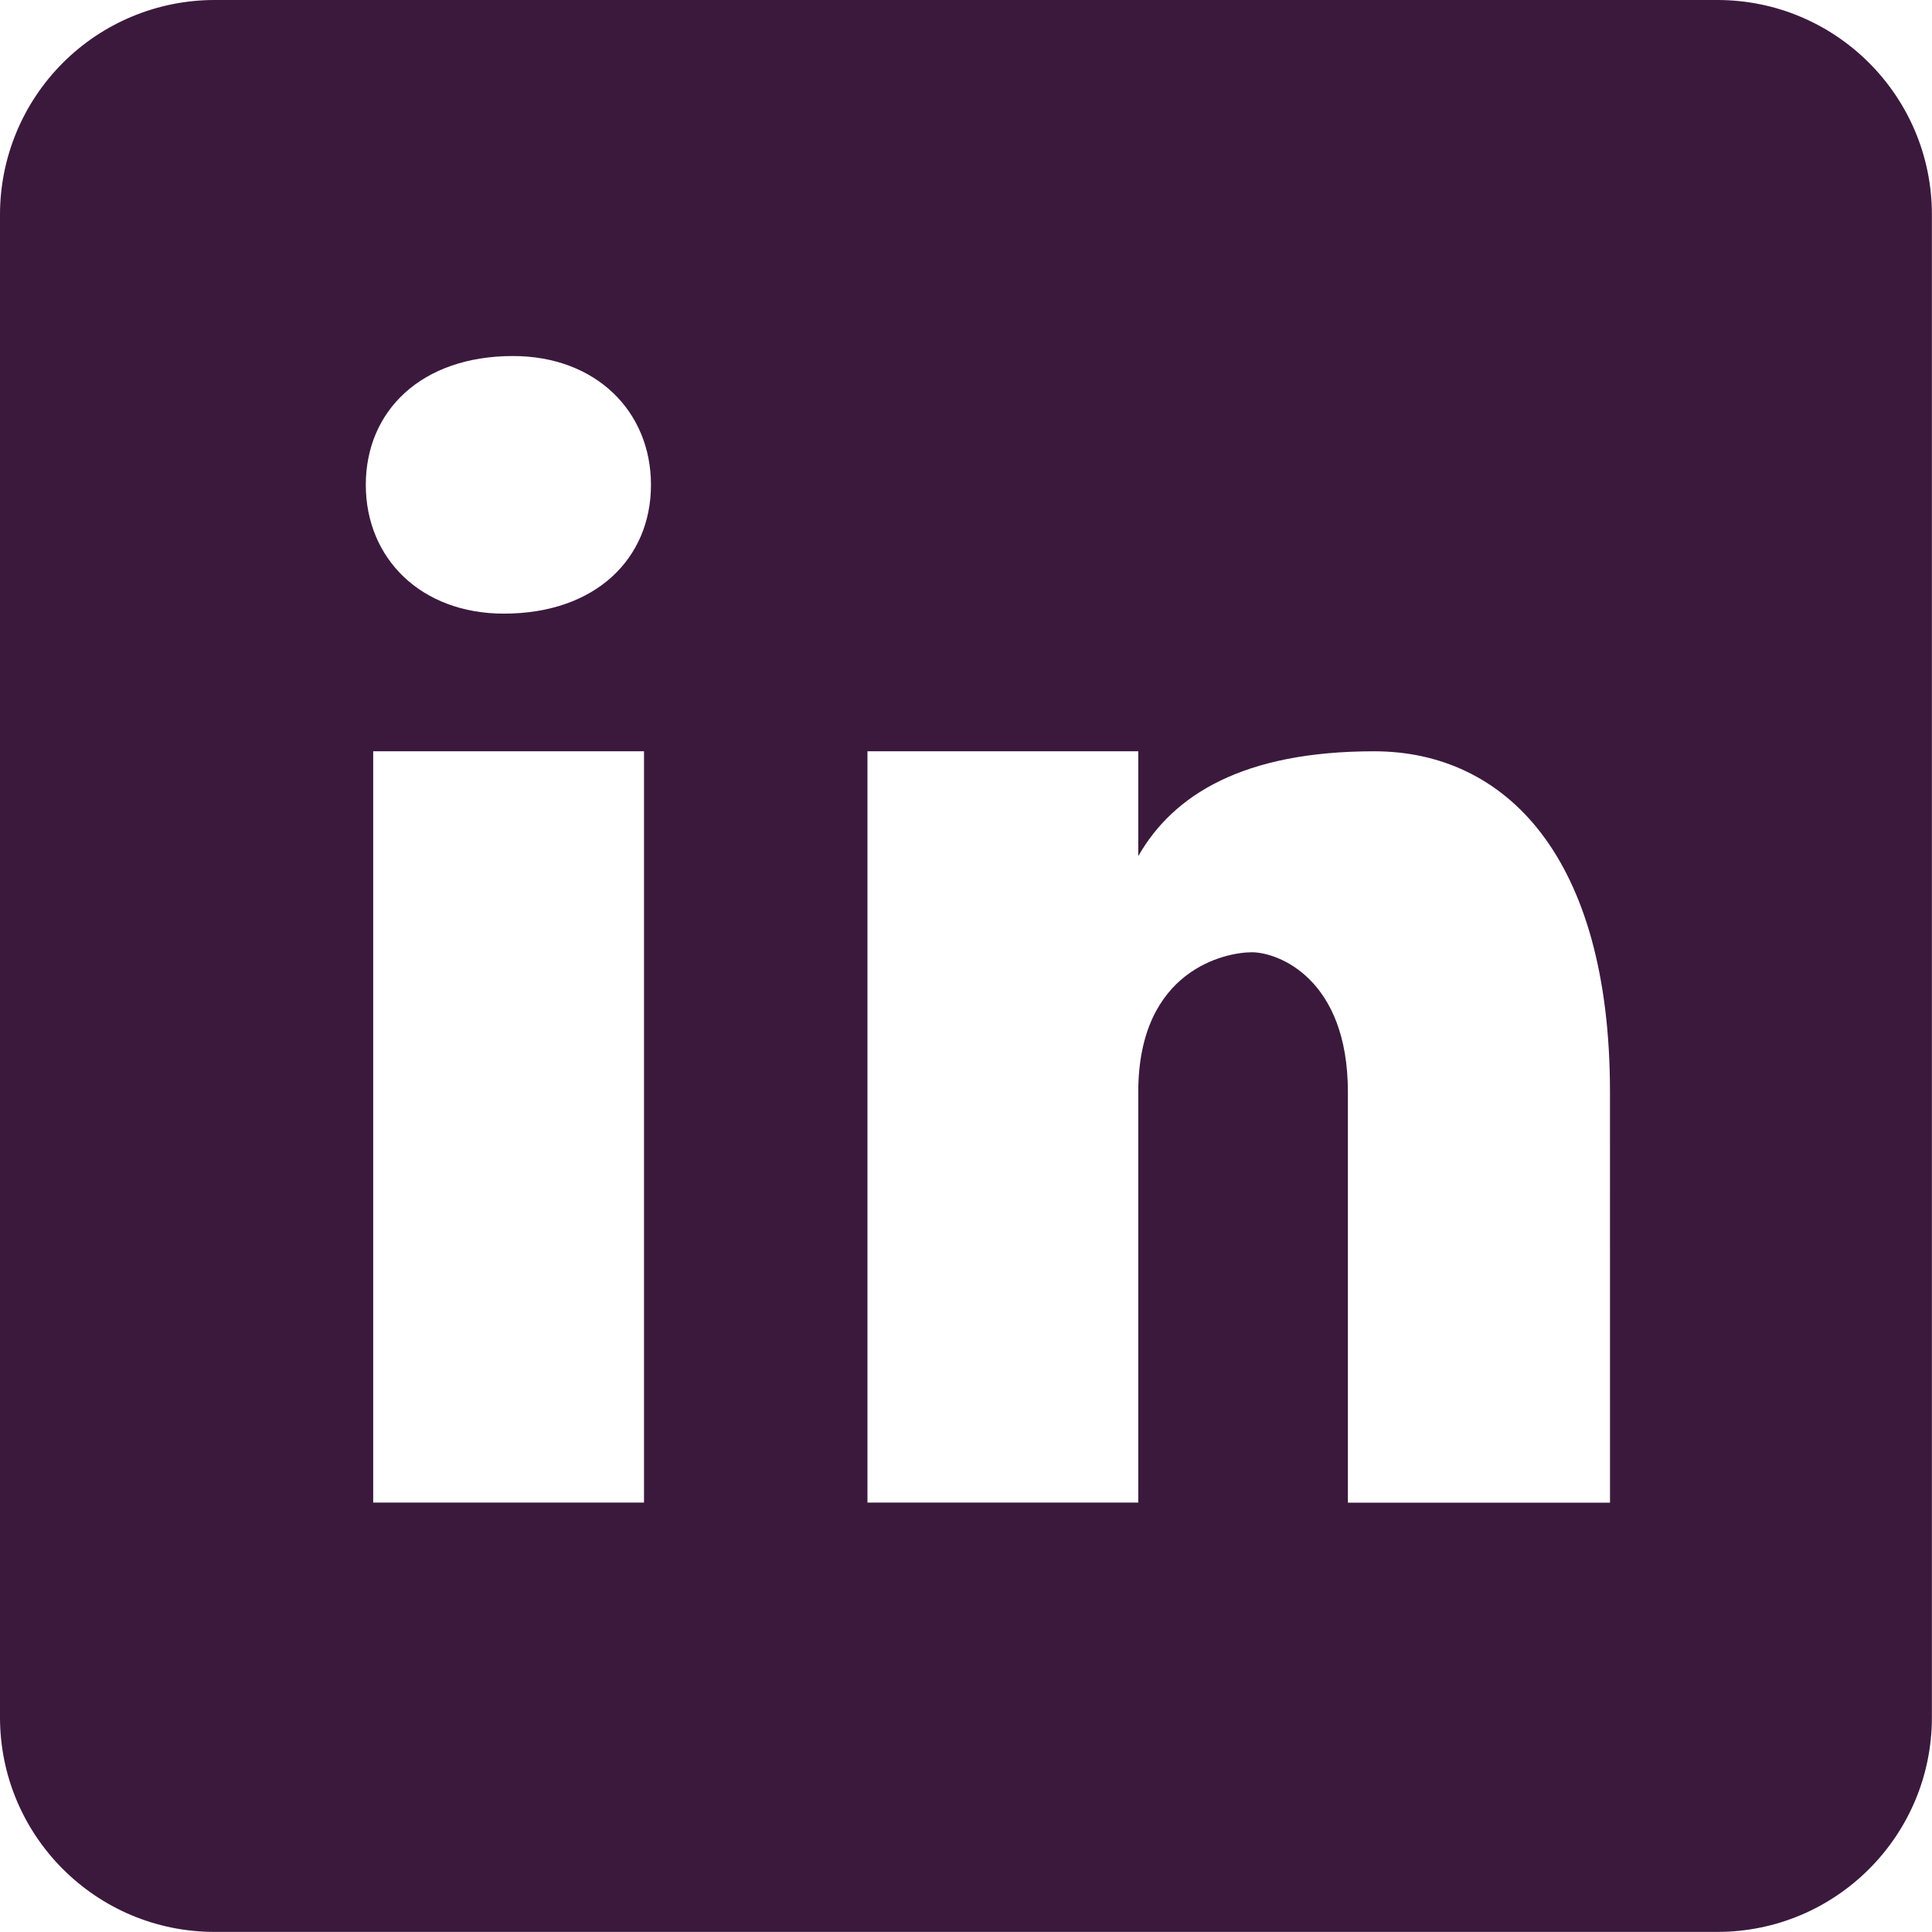
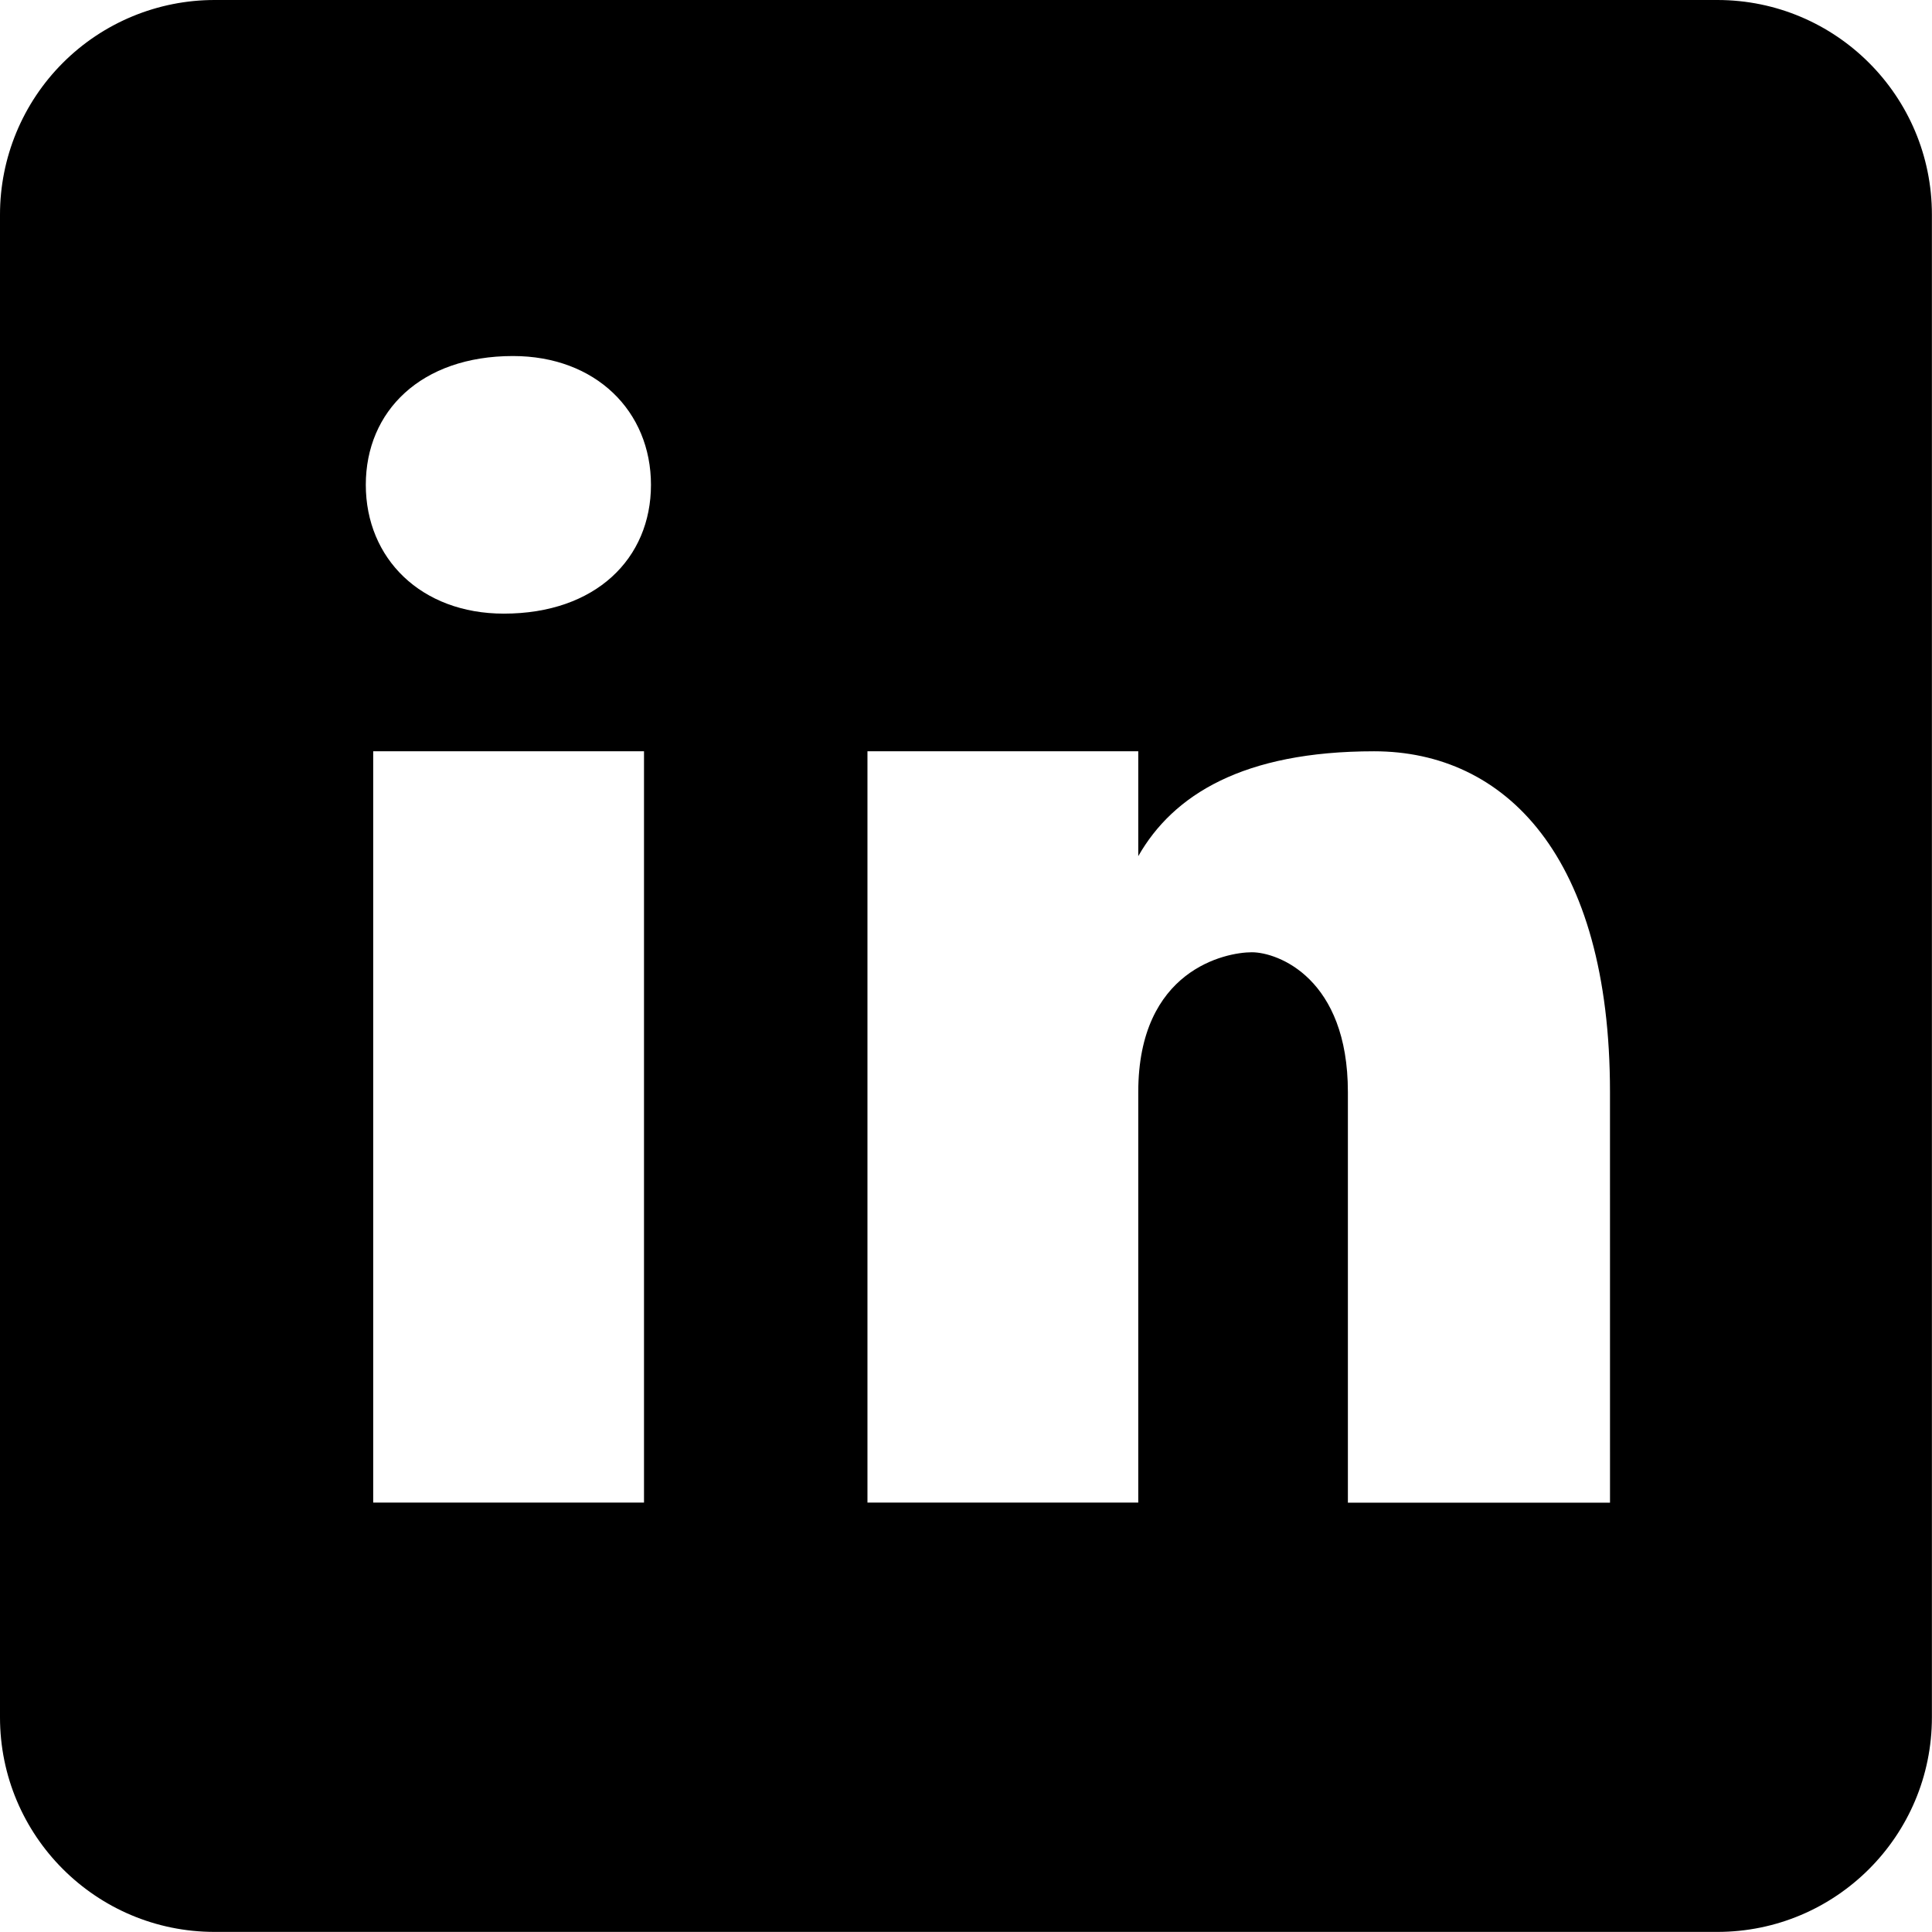
- <svg xmlns="http://www.w3.org/2000/svg" width="83.834" height="83.834" viewBox="0 0 83.834 83.834">
-   <path id="icons8-linkedin" d="M77.519,3h-65.2A9.312,9.312,0,0,0,3,12.315v65.2a9.312,9.312,0,0,0,9.315,9.315h65.2a9.312,9.312,0,0,0,9.315-9.315v-65.2A9.312,9.312,0,0,0,77.519,3ZM30.945,68.2H19.194V35.6H30.945ZM24.862,29.627c-3.591,0-5.989-2.394-5.989-5.589s2.394-5.589,6.385-5.589c3.591,0,5.989,2.394,5.989,5.589S28.853,29.627,24.862,29.627Zm48,38.578H61.488V50.385c0-4.928-3.032-6.064-4.168-6.064s-4.928.759-4.928,6.064V68.2H40.641V35.6H52.392v4.55c1.514-2.655,4.546-4.55,10.232-4.55s10.237,4.55,10.237,14.783Z" transform="translate(-3 -3)" fill="#3b193d" />
+ <svg xmlns="http://www.w3.org/2000/svg" viewBox="0 0 83.834 83.834">
+   <path id="icons8-linkedin" d="M77.519,3h-65.2A9.312,9.312,0,0,0,3,12.315v65.2a9.312,9.312,0,0,0,9.315,9.315h65.2a9.312,9.312,0,0,0,9.315-9.315v-65.2A9.312,9.312,0,0,0,77.519,3ZM30.945,68.2H19.194V35.6H30.945ZM24.862,29.627c-3.591,0-5.989-2.394-5.989-5.589s2.394-5.589,6.385-5.589c3.591,0,5.989,2.394,5.989,5.589S28.853,29.627,24.862,29.627Zm48,38.578H61.488V50.385c0-4.928-3.032-6.064-4.168-6.064s-4.928.759-4.928,6.064V68.2H40.641V35.6H52.392v4.55c1.514-2.655,4.546-4.55,10.232-4.55s10.237,4.55,10.237,14.783Z" transform="translate(-3 -3)" fill="currentColor" />
</svg>
